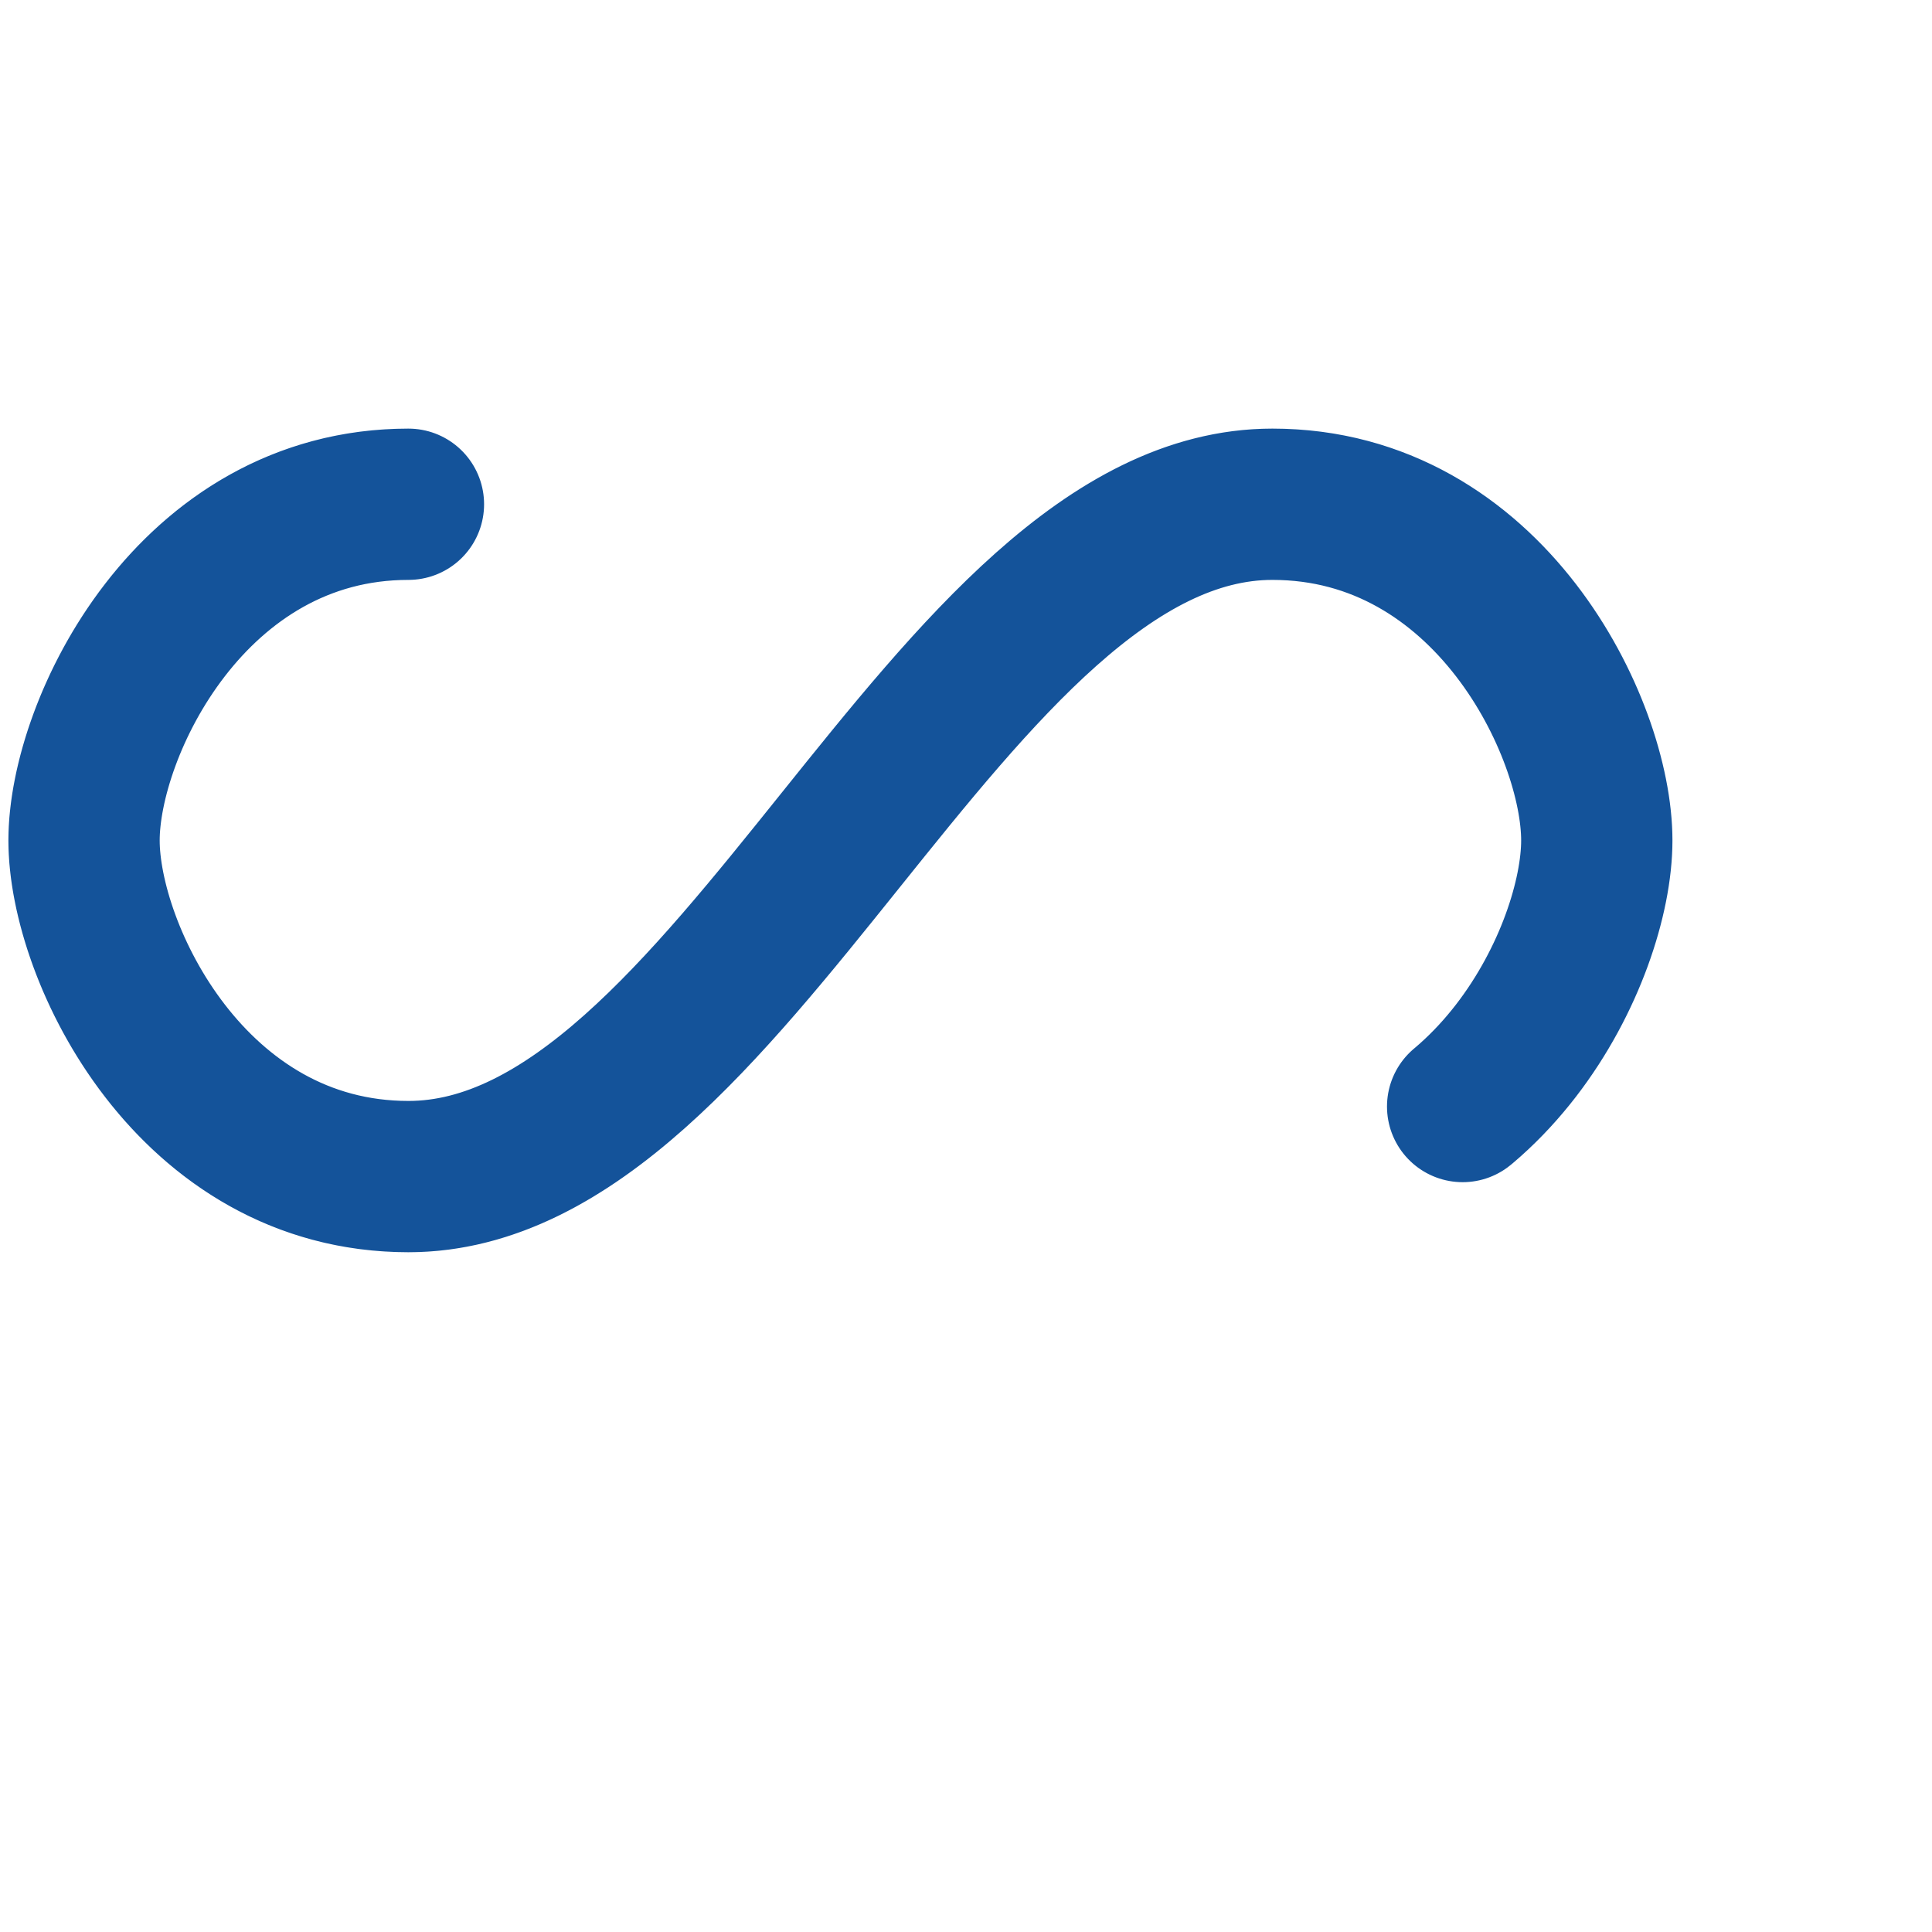
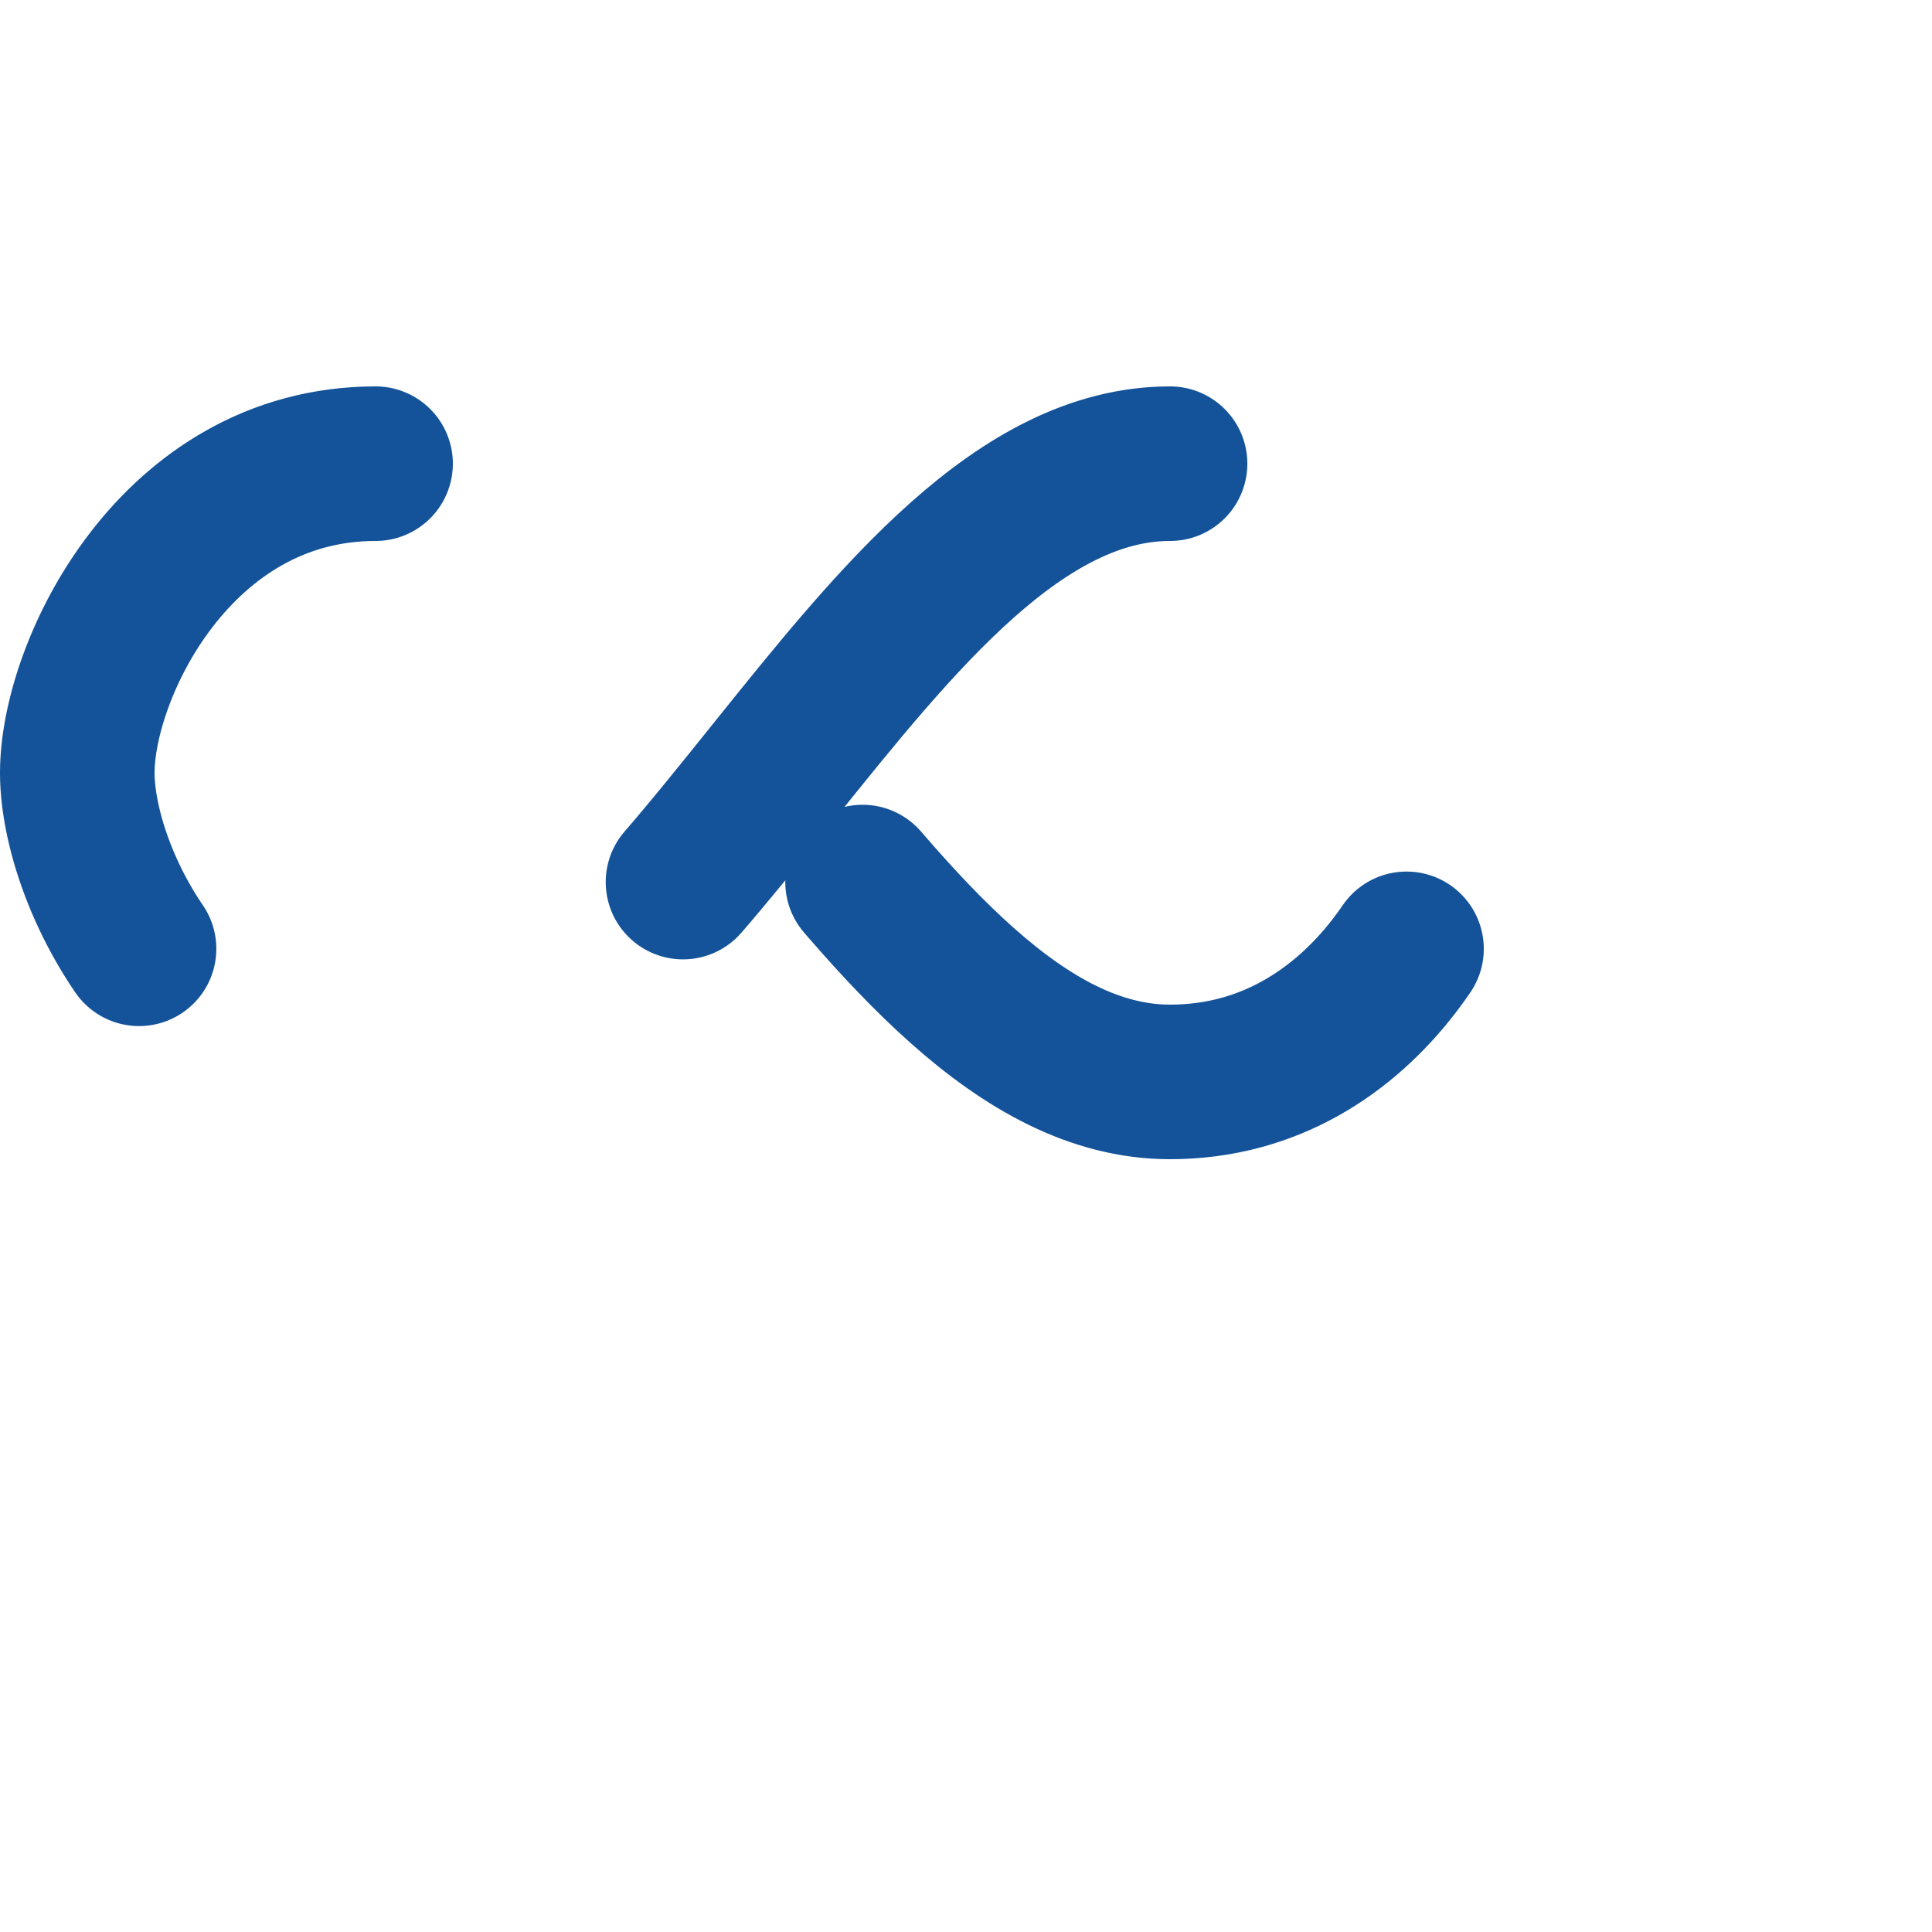
- <svg xmlns="http://www.w3.org/2000/svg" style="margin: auto; background: none; display: block; shape-rendering: auto; animation-play-state: running; animation-delay: 0s;" width="200px" height="200px" viewBox="0 0 100 100" preserveAspectRatio="xMidYMid">
-   <path fill="none" stroke="#14539a" stroke-width="9" stroke-dasharray="177.046 79.543" d="M24.3 30C11.4 30 5 43.3 5 50s6.4 20 19.3 20c19.3 0 32.1-40 51.4-40 C88.6 30 95 43.3 95 50s-6.4 20-19.3 20C56.4 70 43.6 30 24.3 30z" stroke-linecap="round" style="transform: scale(0.87); transform-origin: 50px 50px; animation-play-state: running; animation-delay: 0s;">
+ <svg xmlns="http://www.w3.org/2000/svg" style="margin: auto; background: none; display: block; shape-rendering: auto; animation-play-state: running; animation-delay: 0s;" width="223px" height="223px" viewBox="0 0 100 100" preserveAspectRatio="xMidYMid">
+   <path fill="none" stroke="#14539a" stroke-width="10" stroke-dasharray="42.765 42.765" d="M24.3 30C11.4 30 5 43.3 5 50s6.4 20 19.3 20c19.3 0 32.1-40 51.4-40 C88.6 30 95 43.3 95 50s-6.4 20-19.3 20C56.4 70 43.6 30 24.3 30z" stroke-linecap="round" style="transform: scale(0.8); transform-origin: 50px 50px; animation-play-state: running; animation-delay: 0s;">
    <animate attributeName="stroke-dashoffset" repeatCount="indefinite" dur="1s" keyTimes="0;1" values="0;256.589" style="animation-play-state: running; animation-delay: 0s;" />
  </path>
</svg>
